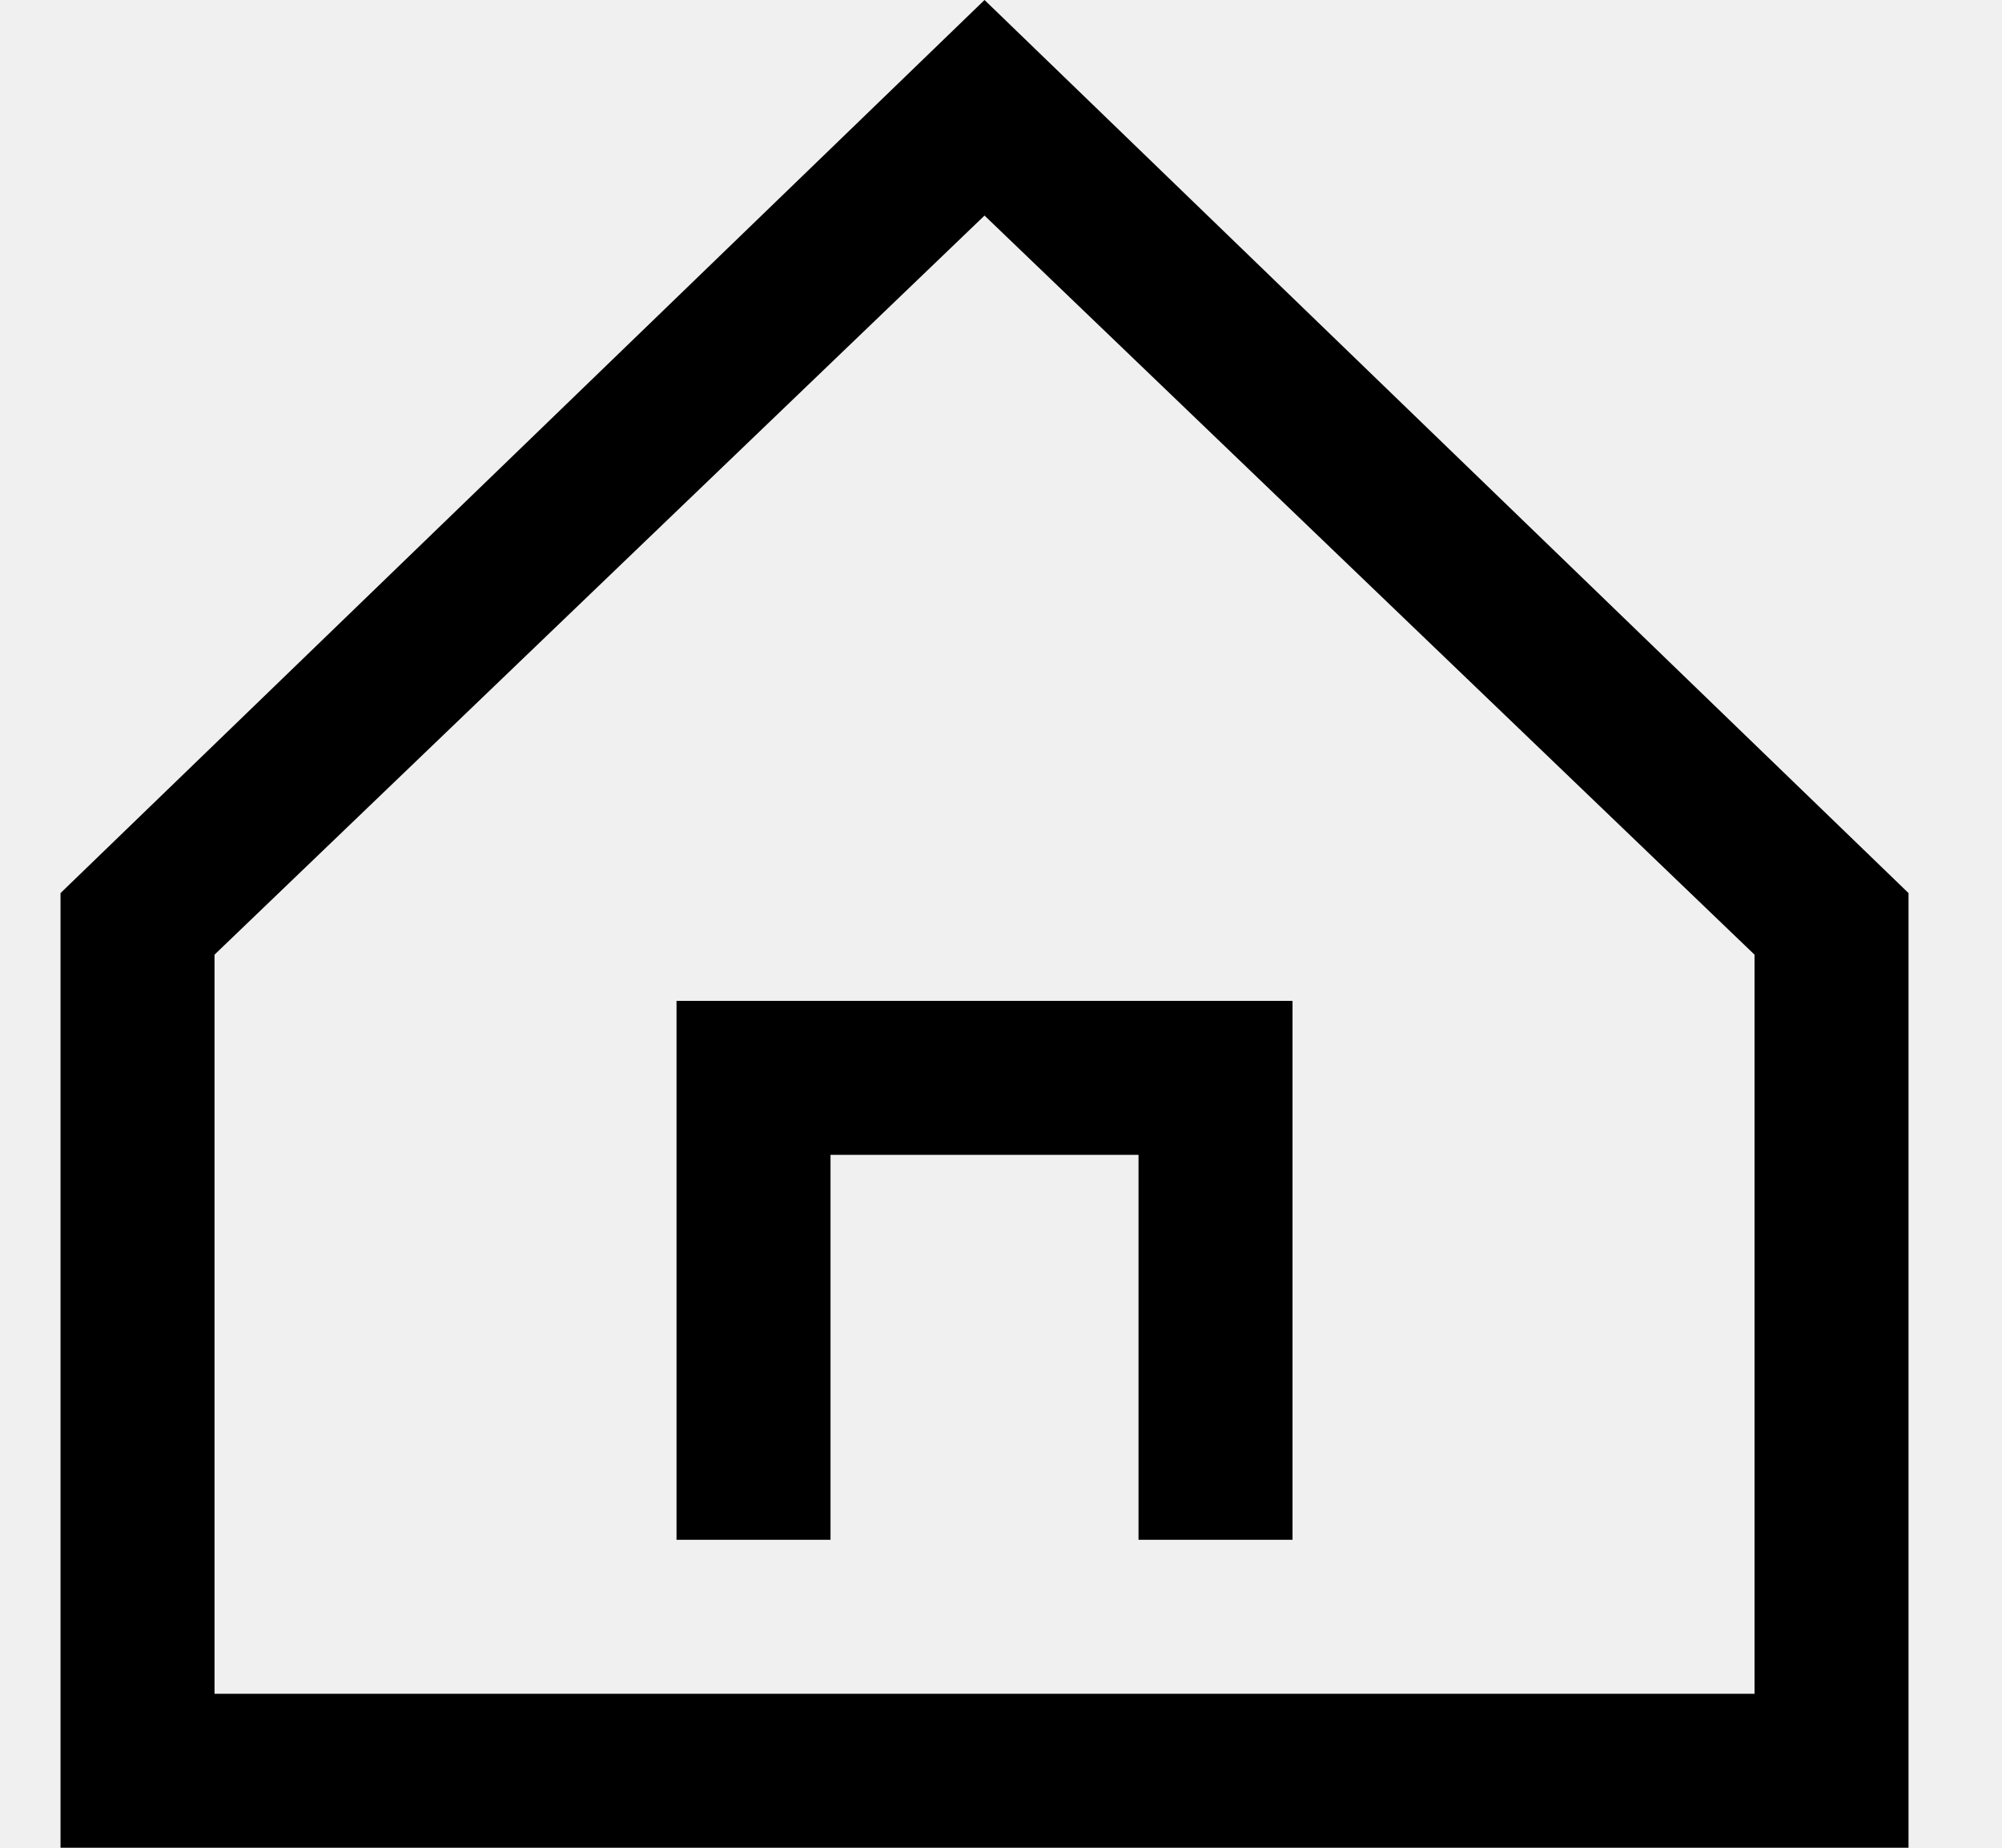
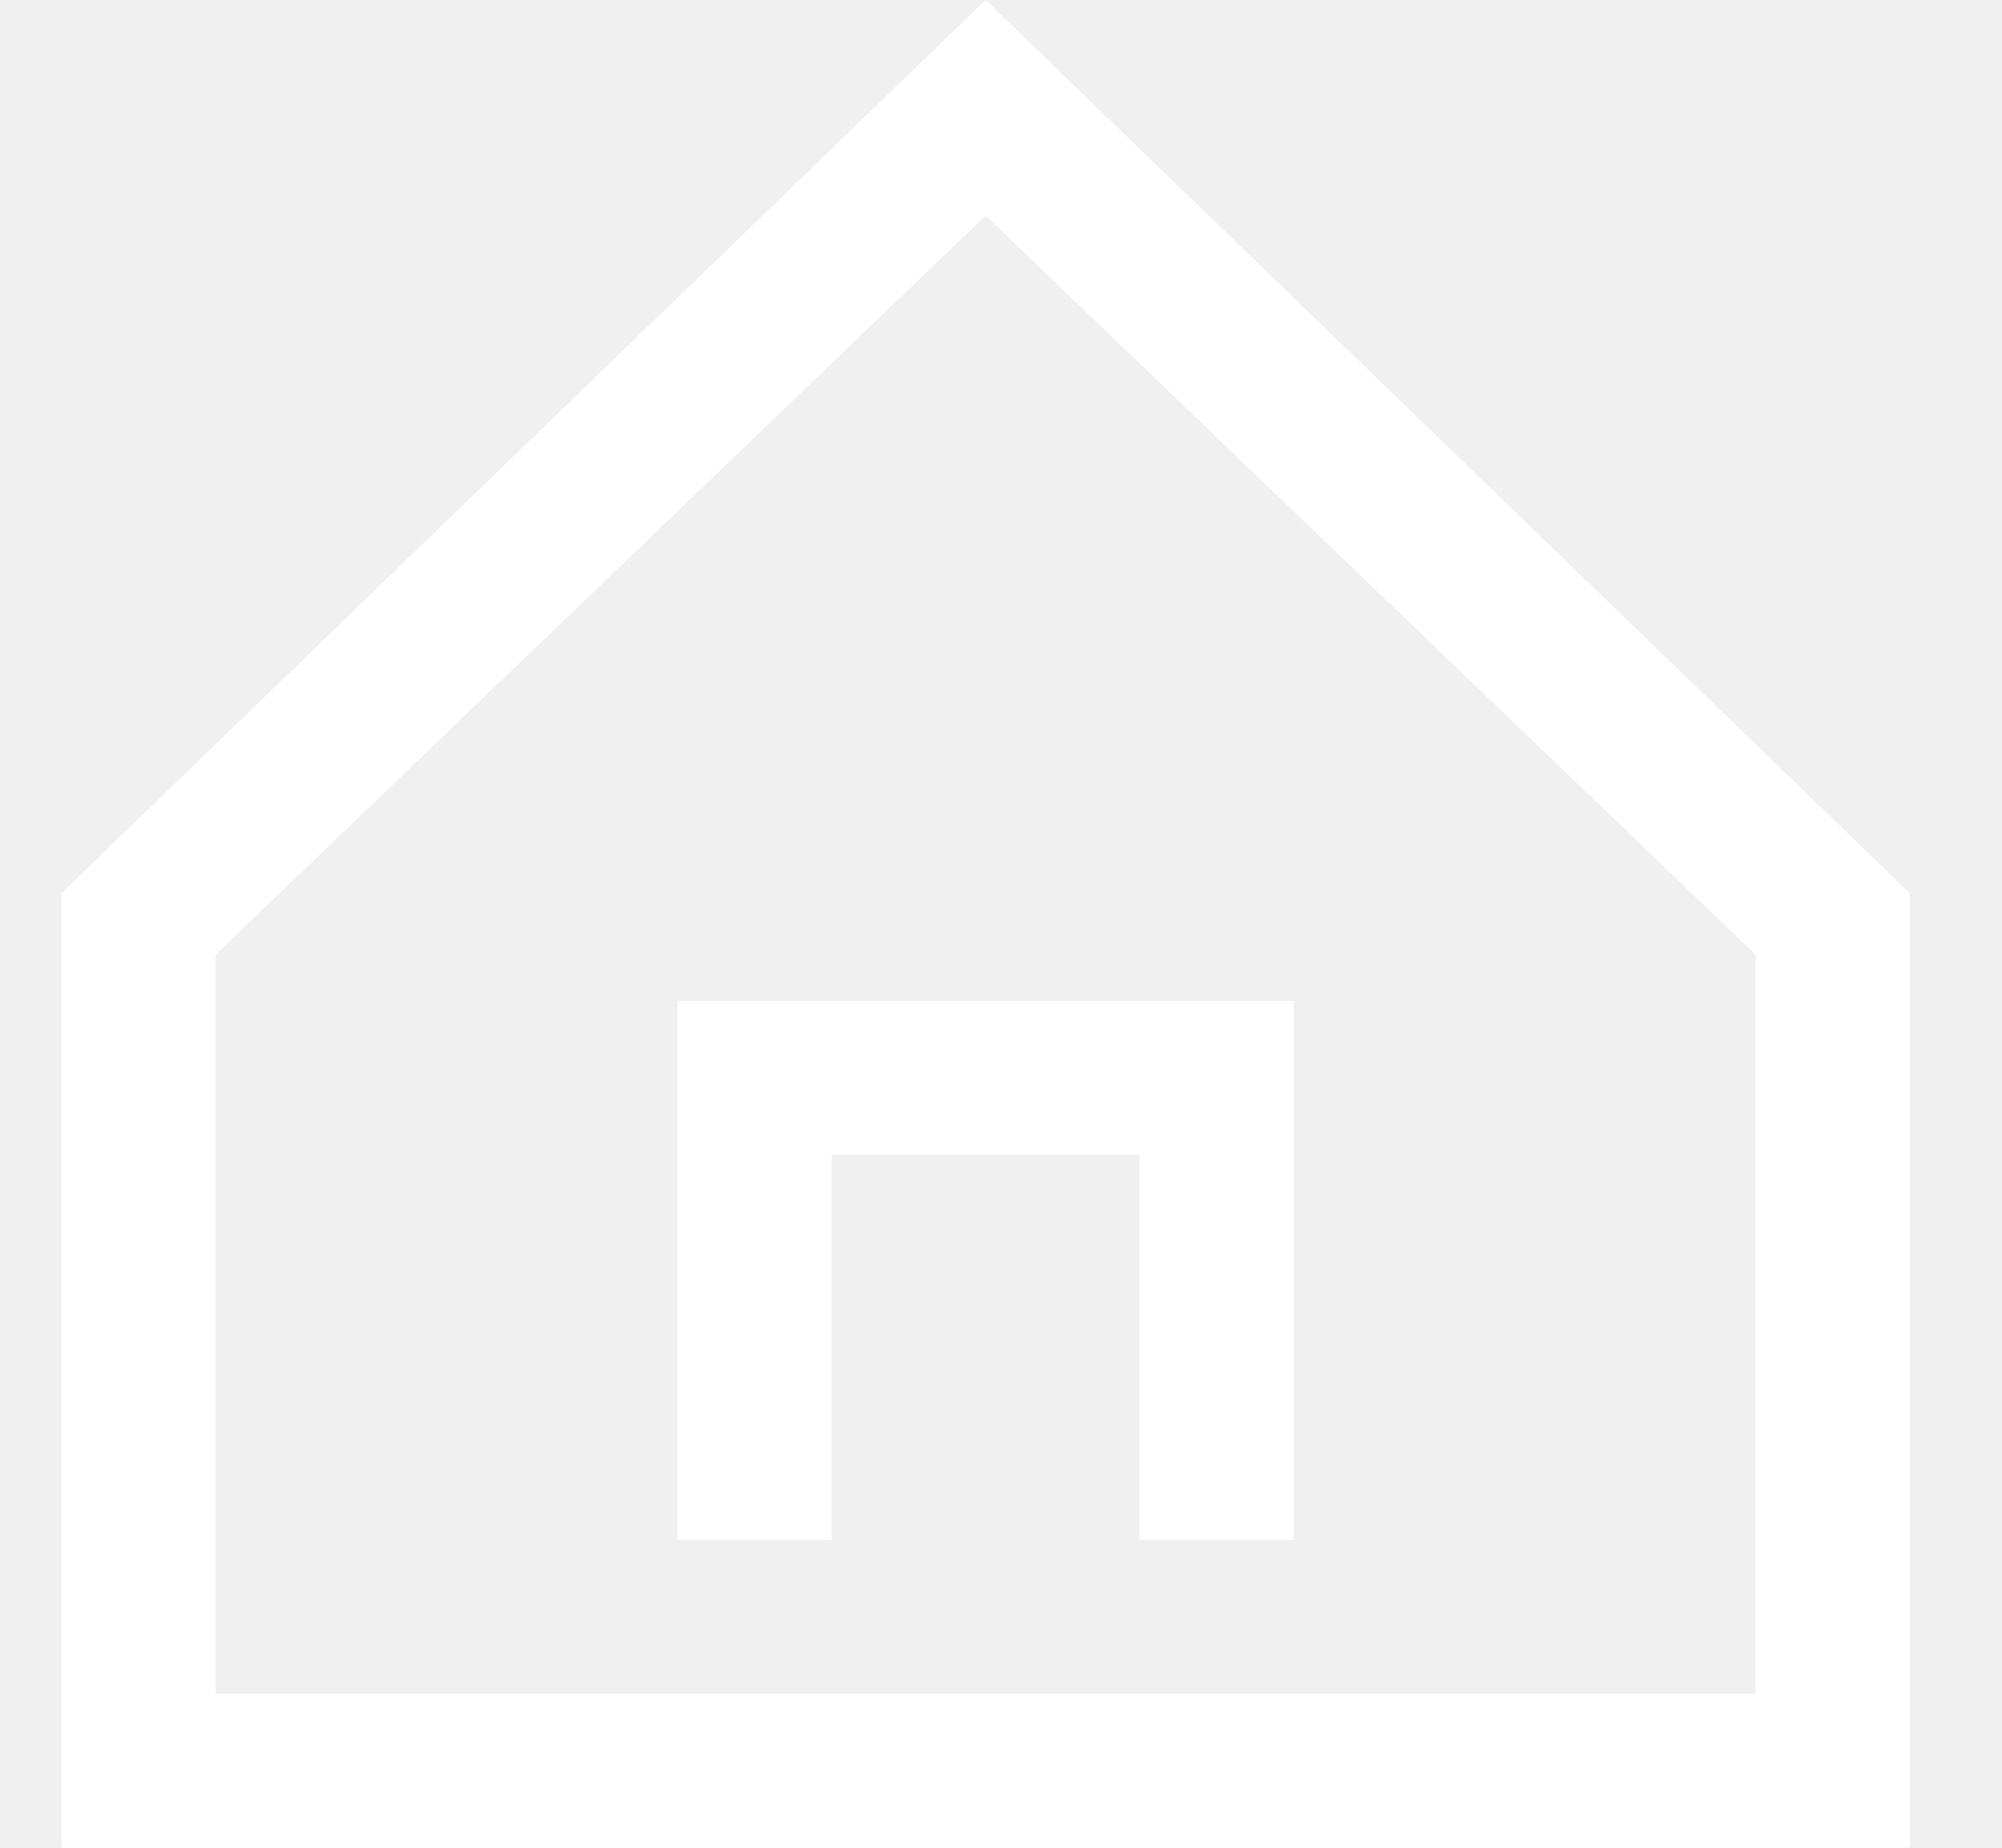
<svg xmlns="http://www.w3.org/2000/svg" width="13" height="12" viewBox="0 0 13 12" fill="none">
-   <path d="M6.393 0L0.393 5.8V12H12.393V5.8L6.393 0ZM11.393 11H1.393V6.2L6.393 1.4L11.393 6.2V11Z" fill="black" />
-   <path d="M4.393 10H5.393V7.5H7.393V10H8.393V6.5H4.393V10Z" fill="black" />
+   <path d="m6.4 0-6 5.8V12h12V5.8L6.4 0Zm5 11h-10V6.2l5-4.8 5 4.8V11Z" fill="#fff" />
+   <path d="M4.4 10h1V7.5h2V10h1V6.5h-4V10Z" fill="#fff" />
</svg>
